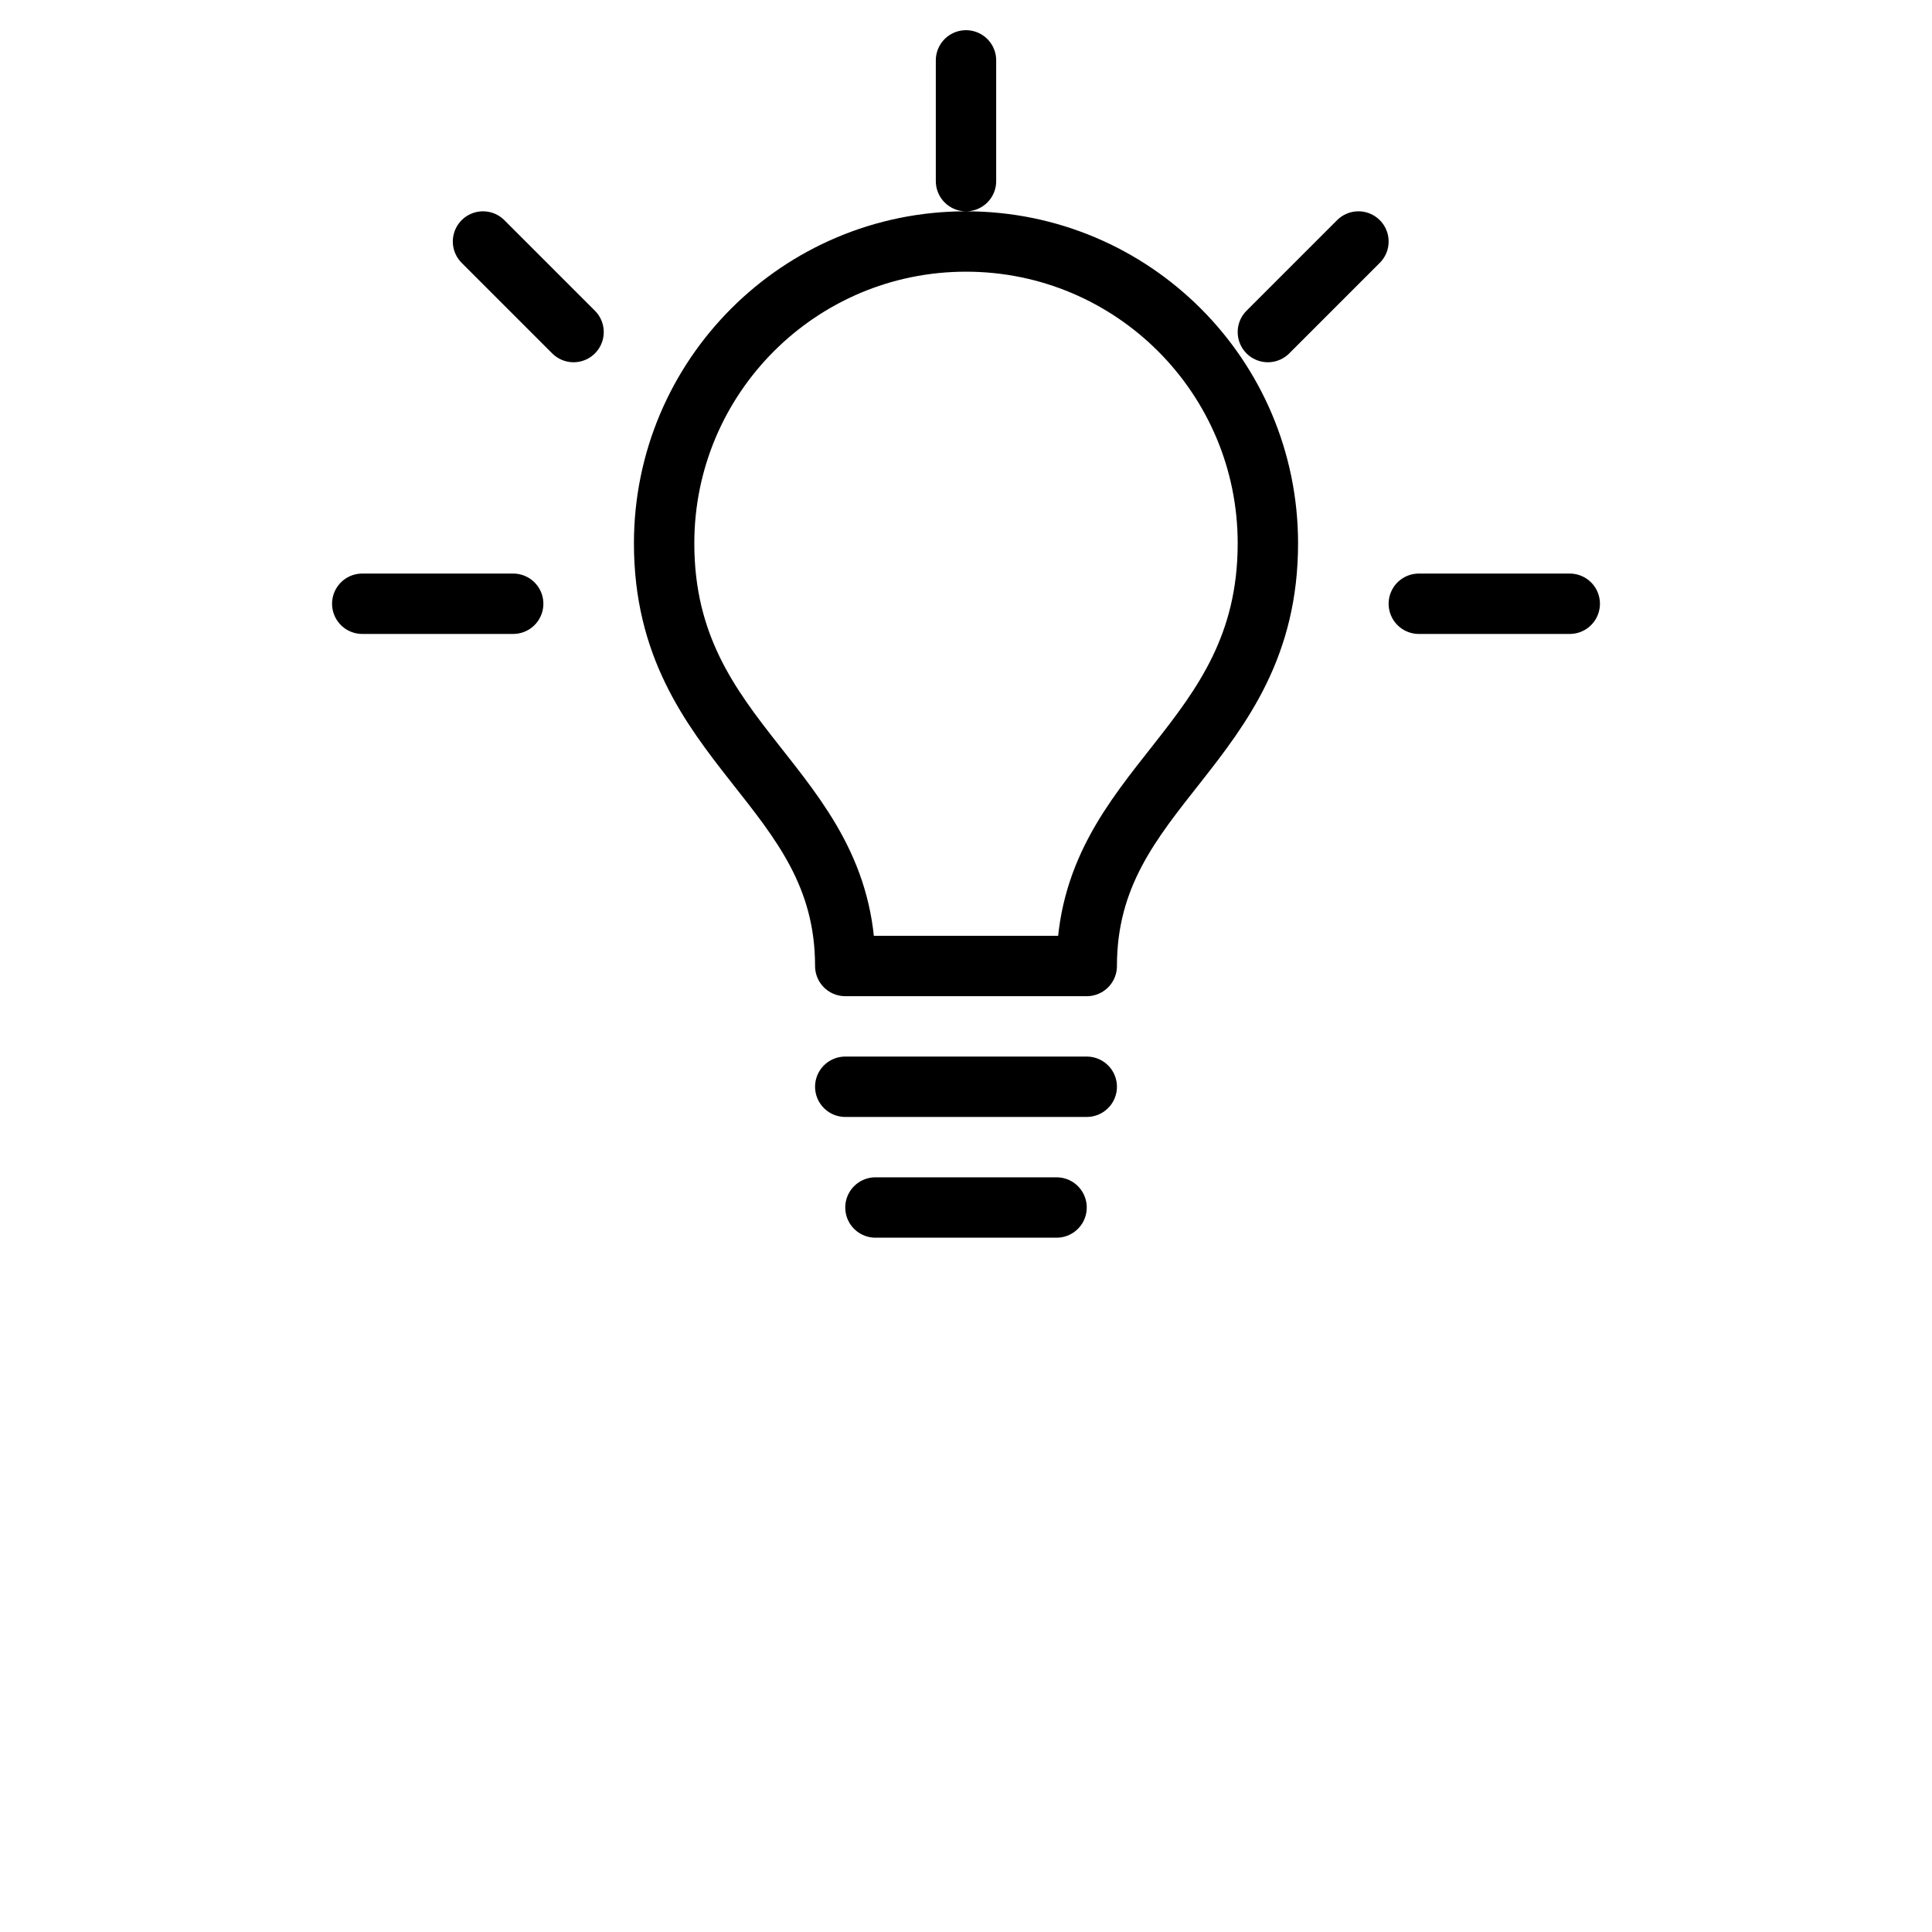
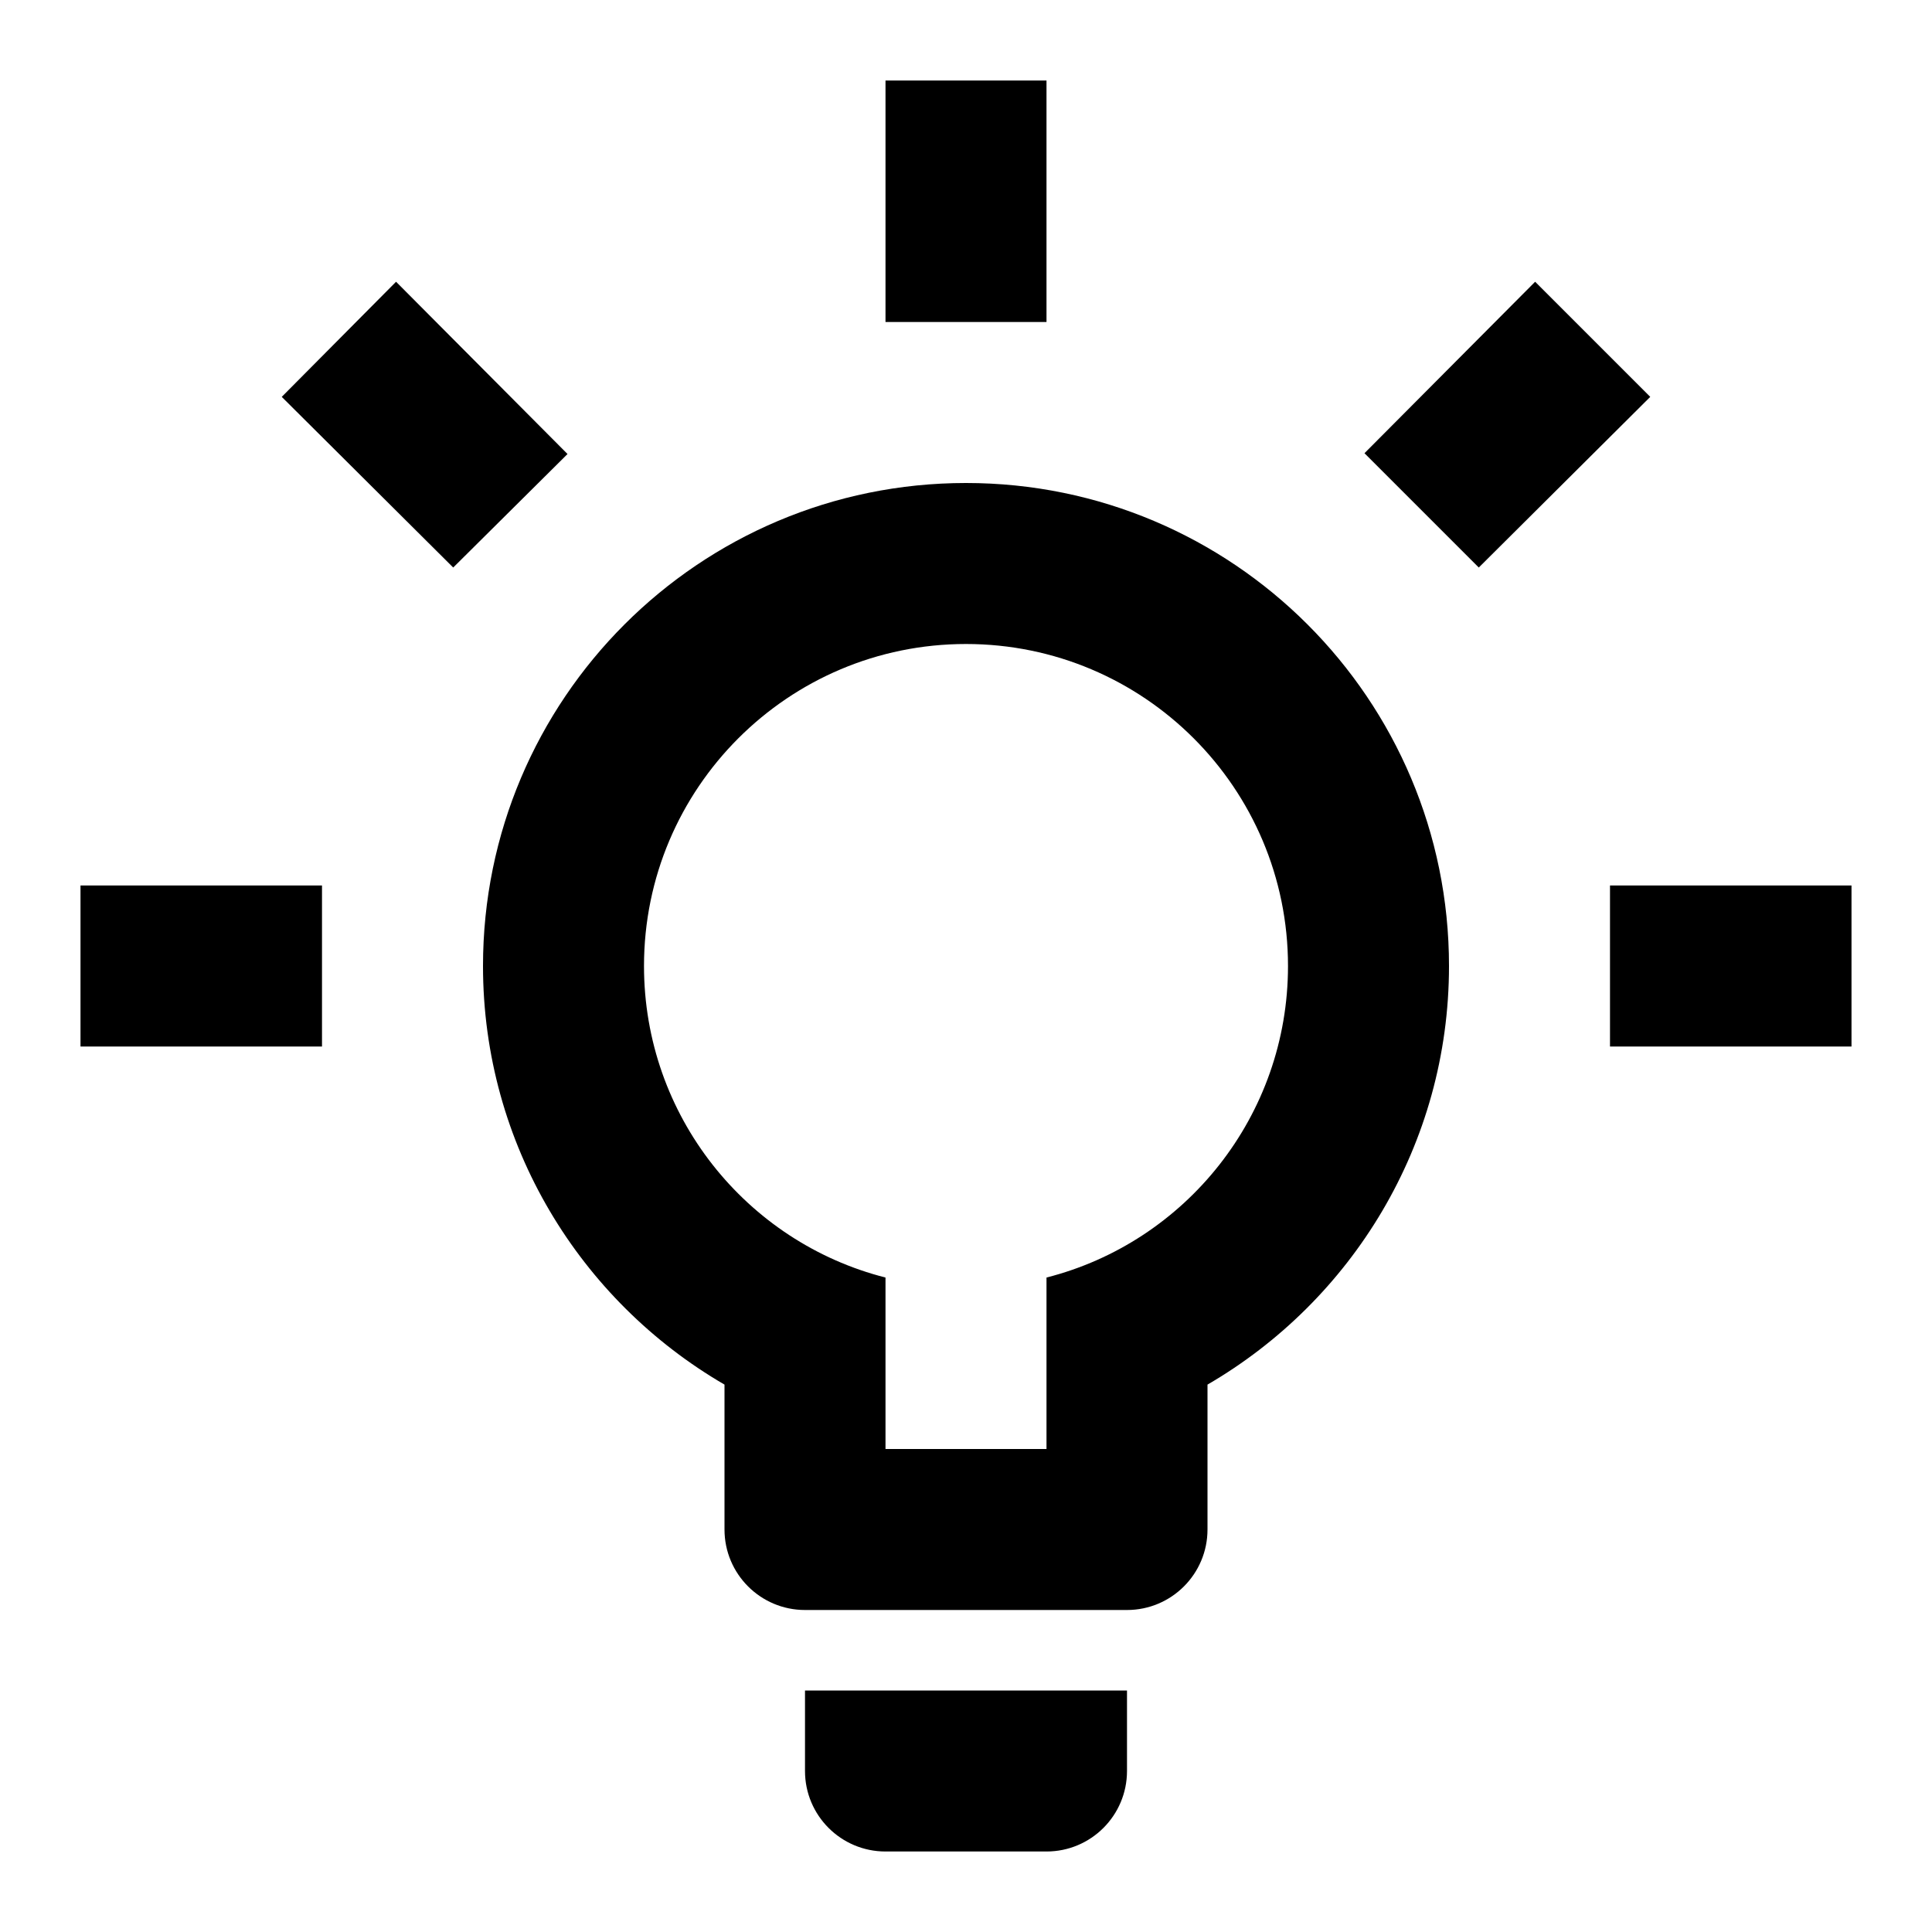
- <svg xmlns="http://www.w3.org/2000/svg" width="256" height="256" viewBox="0 0 256 256">
-   <g fill="none" stroke="#000" stroke-width="8" stroke-linecap="round" stroke-linejoin="round">
-     <path d="M88 72a40 40 0 0 1 80 0c0 27-24 32-24 56h-32c0-24-24-29-24-56zM112 144h32m-28 16h24M128 8v16M64 32l12 12m104-12-12 12M48 80h20m120 0h20" />
-   </g>
+ <svg xmlns="http://www.w3.org/2000/svg" id="mdi-lightbulb-on-outline" viewBox="0 0 24 24">
+   <path d="M20,11H23V13H20V11M1,11H4V13H1V11M13,1V4H11V1H13M4.92,3.5L7.05,5.64L5.63,7.05L3.5,4.93L4.92,3.5M16.95,5.63L19.07,3.5L20.5,4.93L18.37,7.05L16.95,5.63M12,6A6,6 0 0,1 18,12C18,14.22 16.79,16.16 15,17.2V19A1,1 0 0,1 14,20H10A1,1 0 0,1 9,19V17.2C7.21,16.16 6,14.22 6,12A6,6 0 0,1 12,6M14,21V22A1,1 0 0,1 13,23H11A1,1 0 0,1 10,22V21H14M11,18H13V15.87C14.73,15.43 16,13.86 16,12A4,4 0 0,0 12,8A4,4 0 0,0 8,12C8,13.86 9.27,15.43 11,15.87V18Z" />
</svg>
